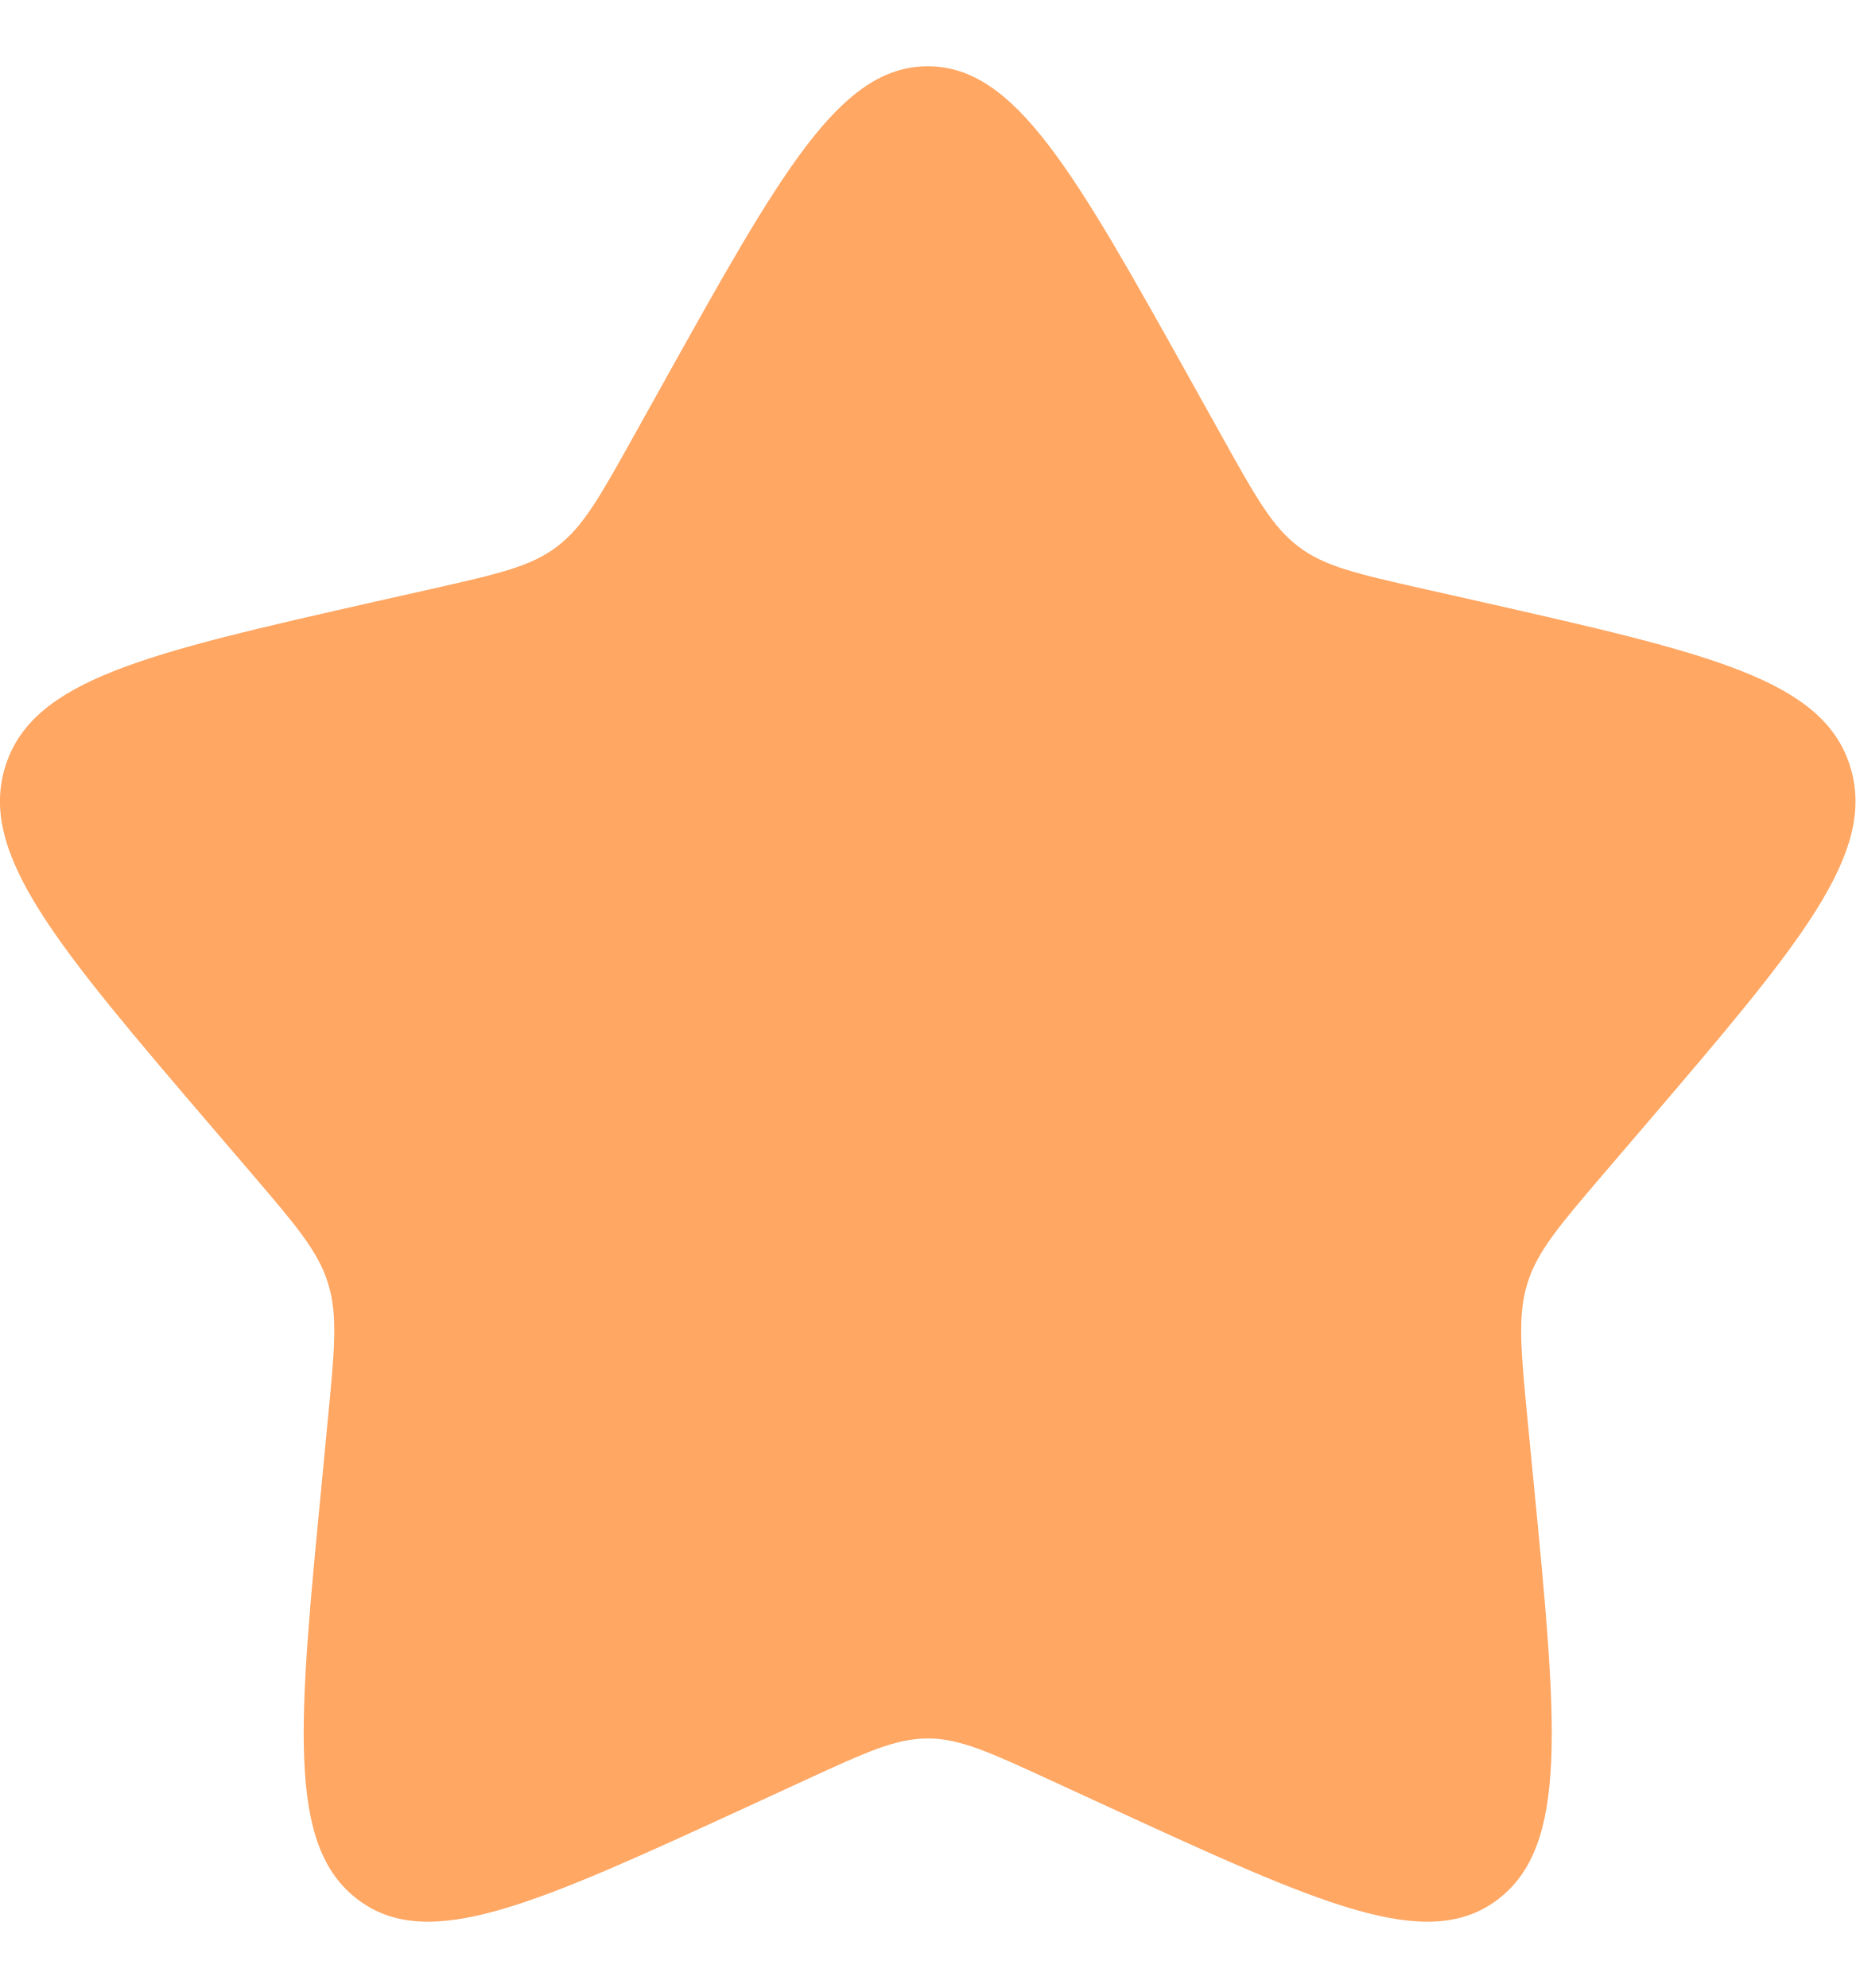
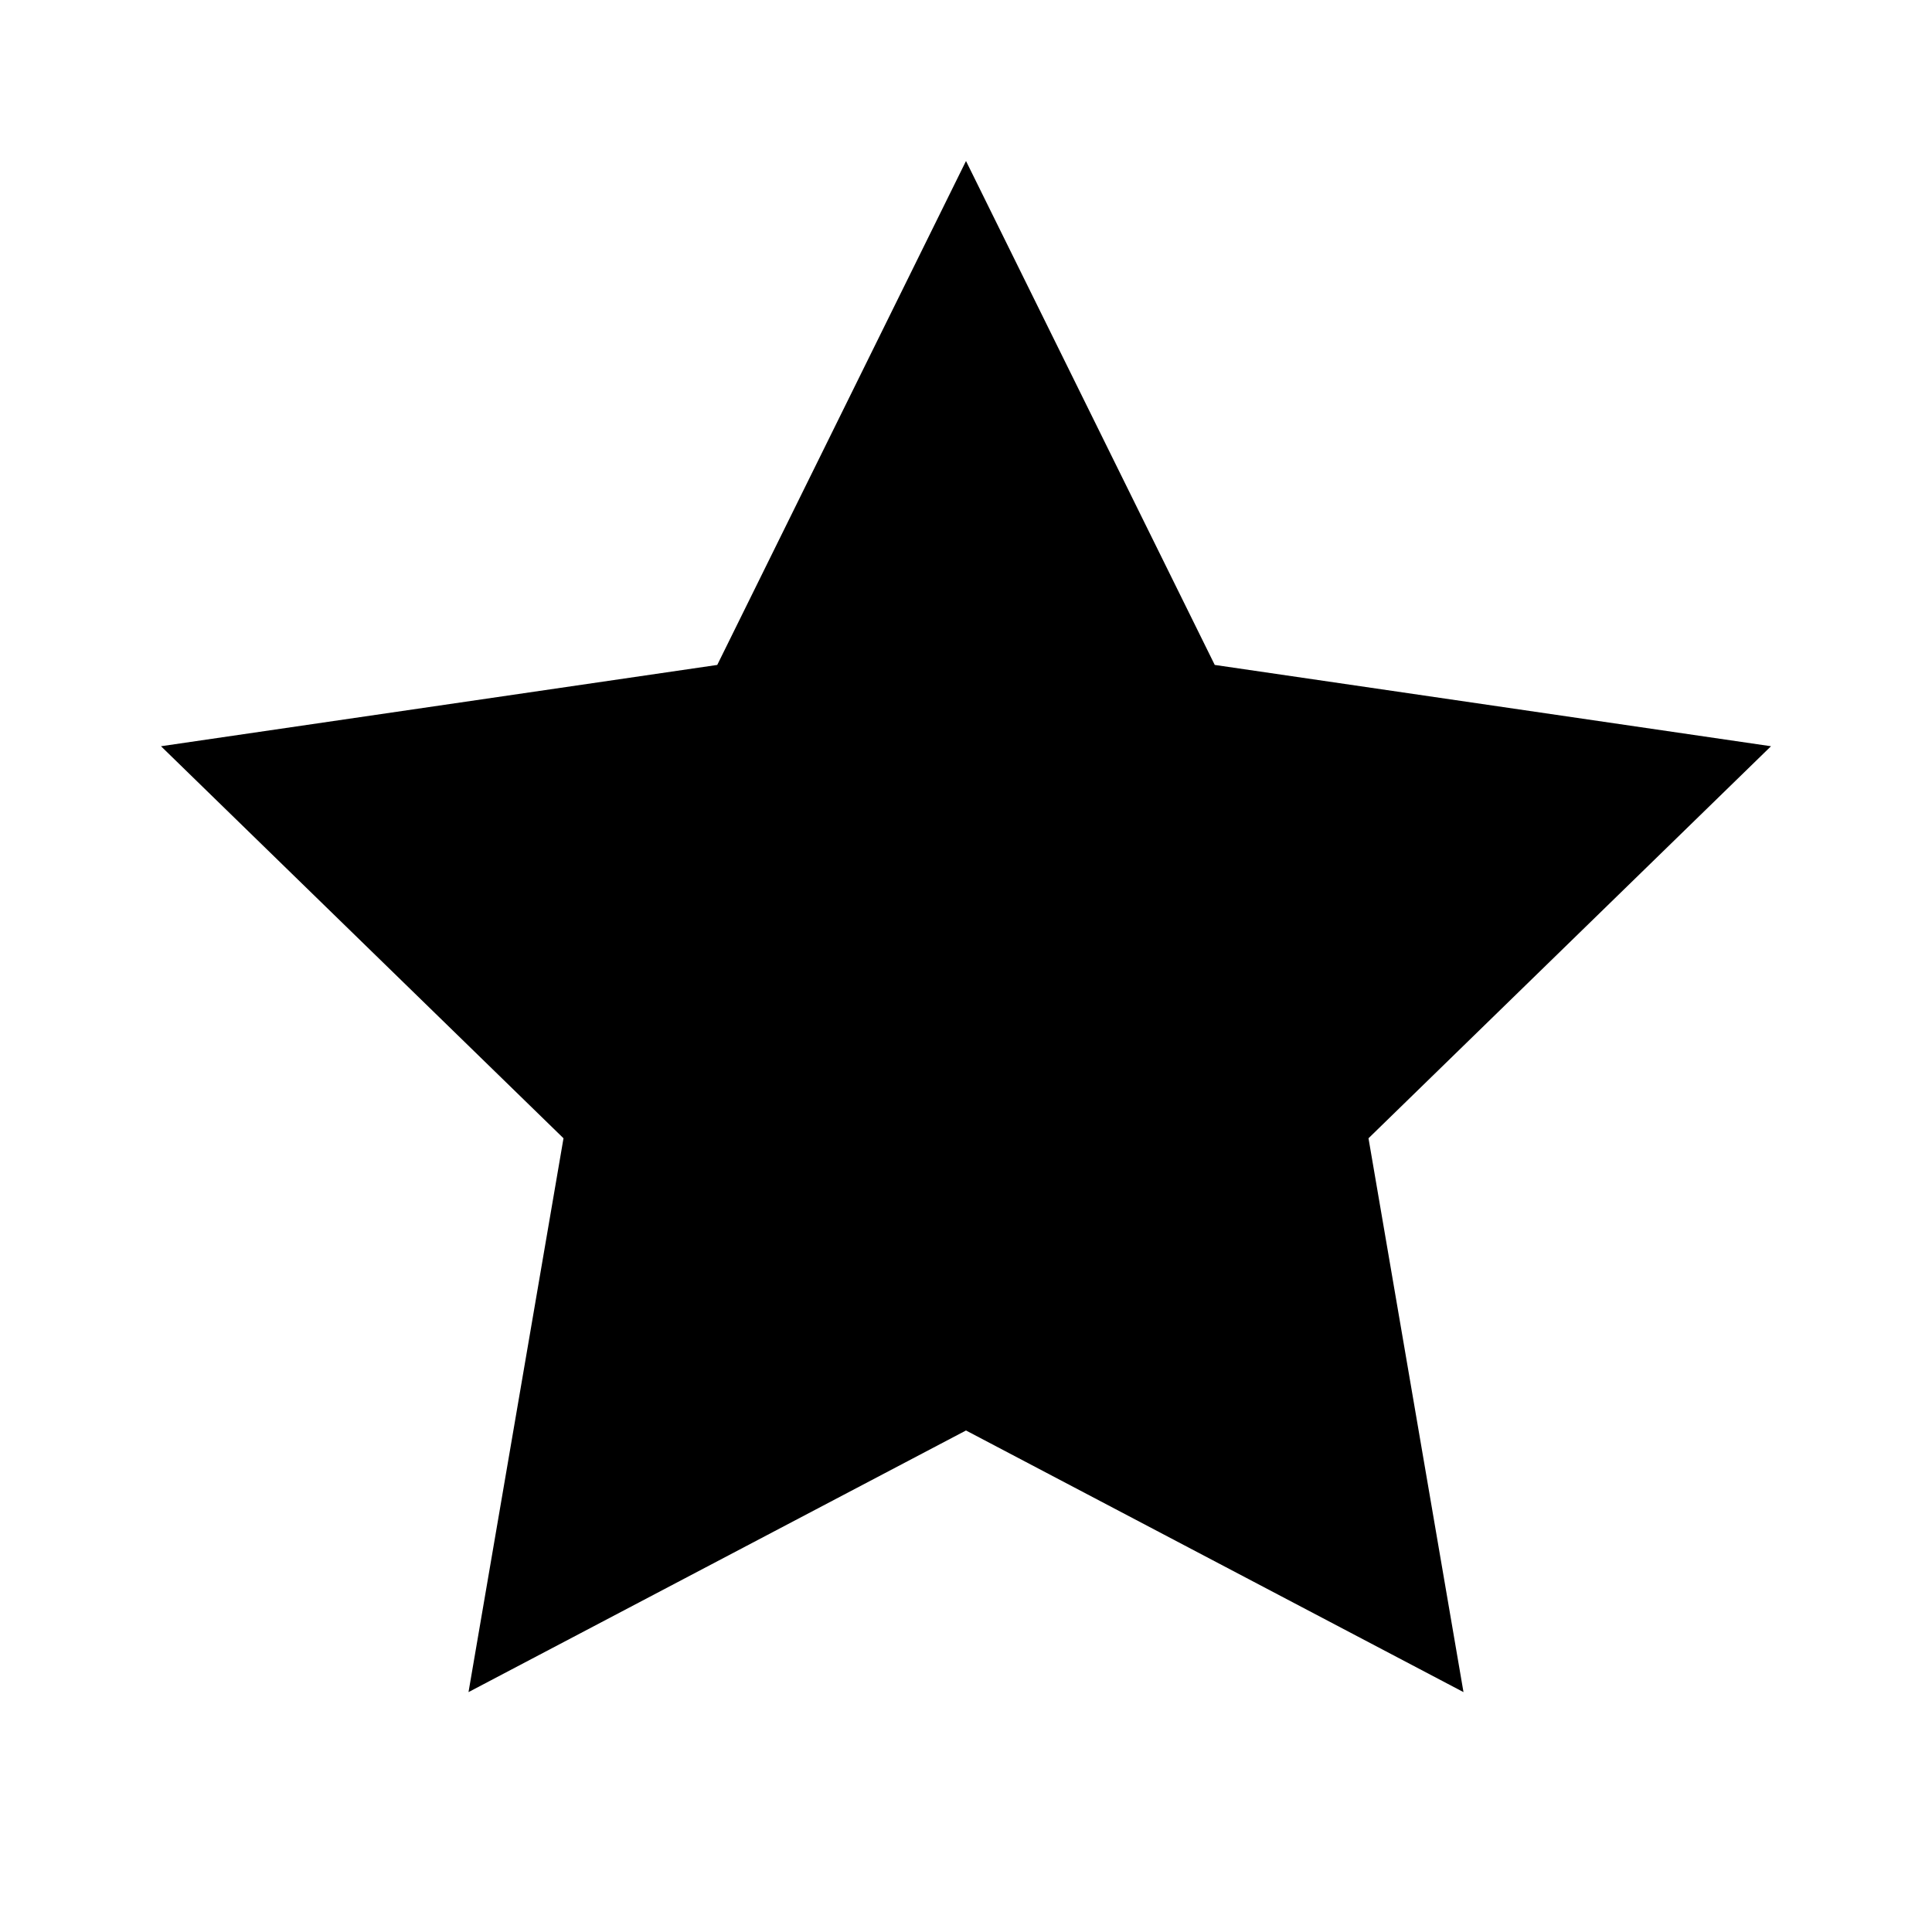
- <svg xmlns="http://www.w3.org/2000/svg" width="14" height="15" viewBox="0 0 14 15" fill="none">
-   <path d="M5.007 2.886C5.894 1.295 6.337 0.5 7 0.5C7.663 0.5 8.106 1.295 8.993 2.886L9.222 3.297C9.474 3.749 9.6 3.975 9.797 4.124C9.993 4.274 10.238 4.329 10.727 4.44L11.172 4.54C12.894 4.93 13.755 5.125 13.96 5.783C14.165 6.442 13.578 7.128 12.404 8.501L12.1 8.856C11.767 9.246 11.6 9.441 11.525 9.682C11.45 9.924 11.475 10.184 11.525 10.704L11.571 11.178C11.749 13.009 11.838 13.925 11.301 14.332C10.765 14.739 9.959 14.368 8.347 13.626L7.93 13.434C7.472 13.223 7.243 13.117 7 13.117C6.757 13.117 6.528 13.223 6.07 13.434L5.653 13.626C4.041 14.368 3.235 14.739 2.699 14.332C2.162 13.925 2.251 13.009 2.429 11.178L2.474 10.704C2.525 10.184 2.55 9.924 2.475 9.682C2.4 9.441 2.233 9.246 1.9 8.856L1.596 8.501C0.422 7.128 -0.165 6.442 0.04 5.783C0.245 5.125 1.106 4.93 2.828 4.54L3.273 4.44C3.762 4.329 4.007 4.274 4.203 4.124C4.4 3.975 4.526 3.749 4.778 3.297L5.007 2.886Z" fill="#FFA763" />
+ <svg xmlns="http://www.w3.org/2000/svg" width="24" height="24" viewBox="0 0 24 24" fill="none">
+   <path d="M12 2L15.09 8.26L22 9.27L17 14.14L18.18 21.02L12 17.77L5.82 21.02L7 14.14L2 9.27L8.91 8.26L12 2Z" fill="currentColor" />
</svg>
